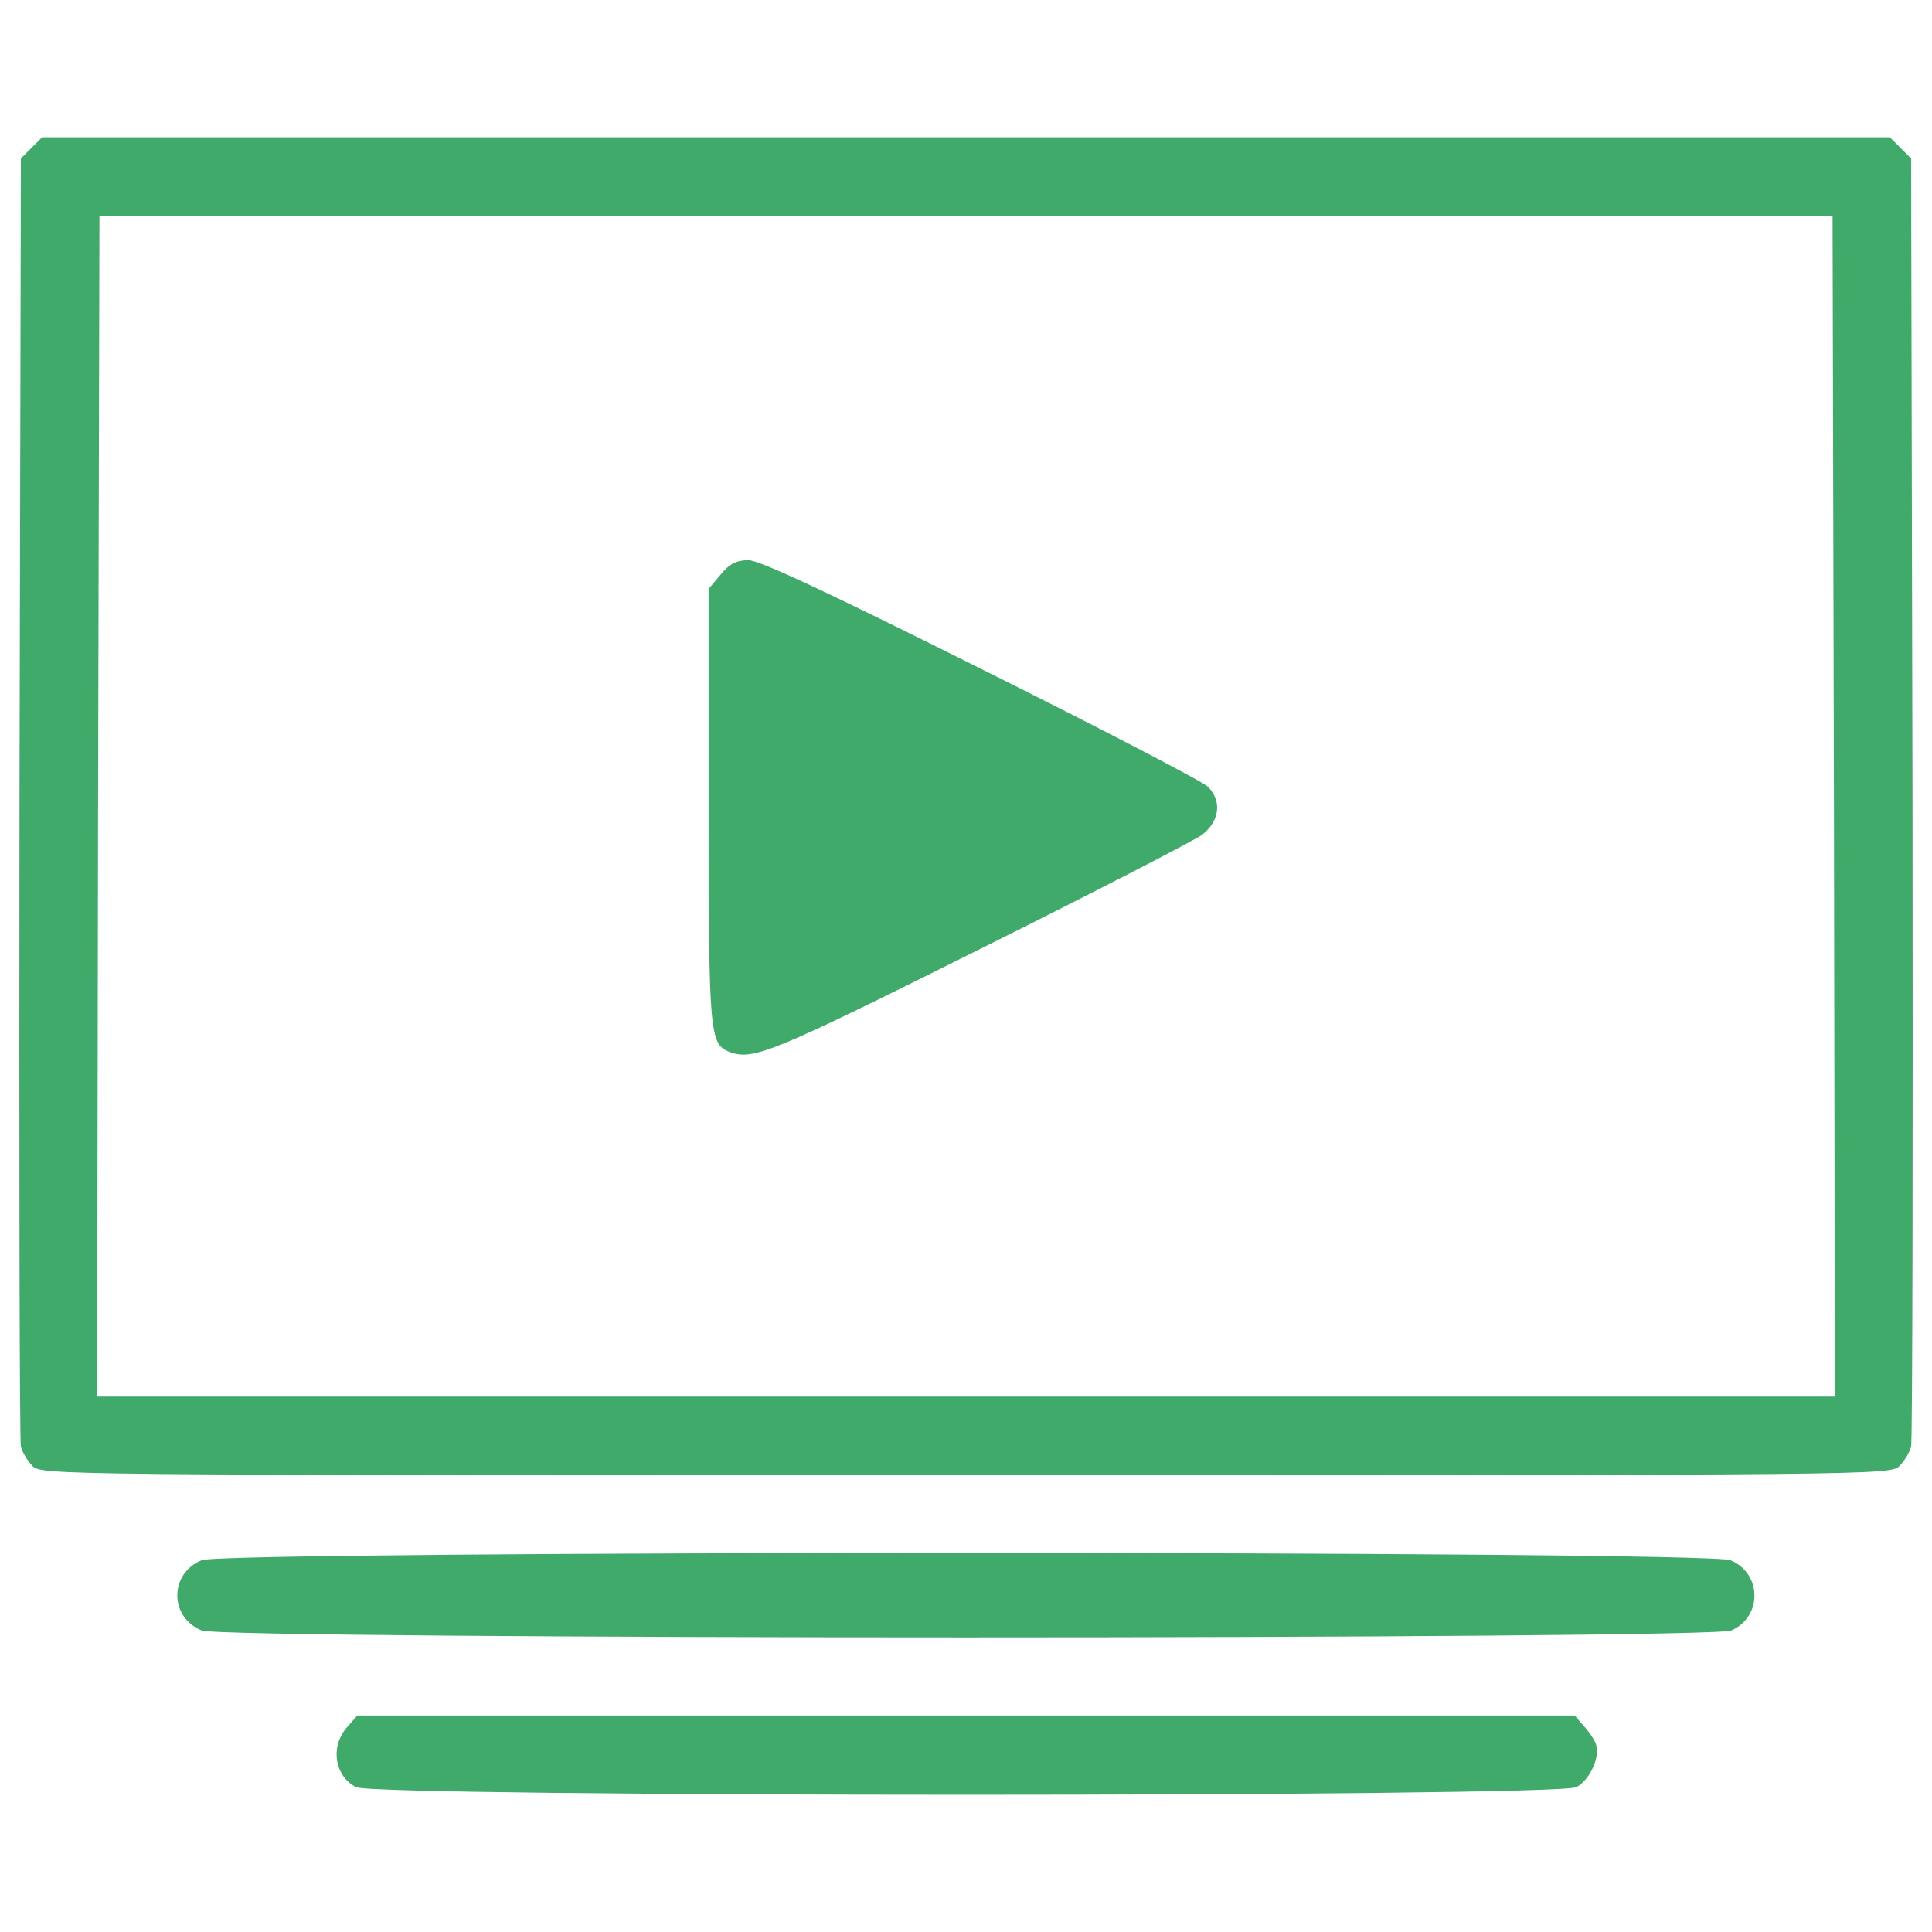
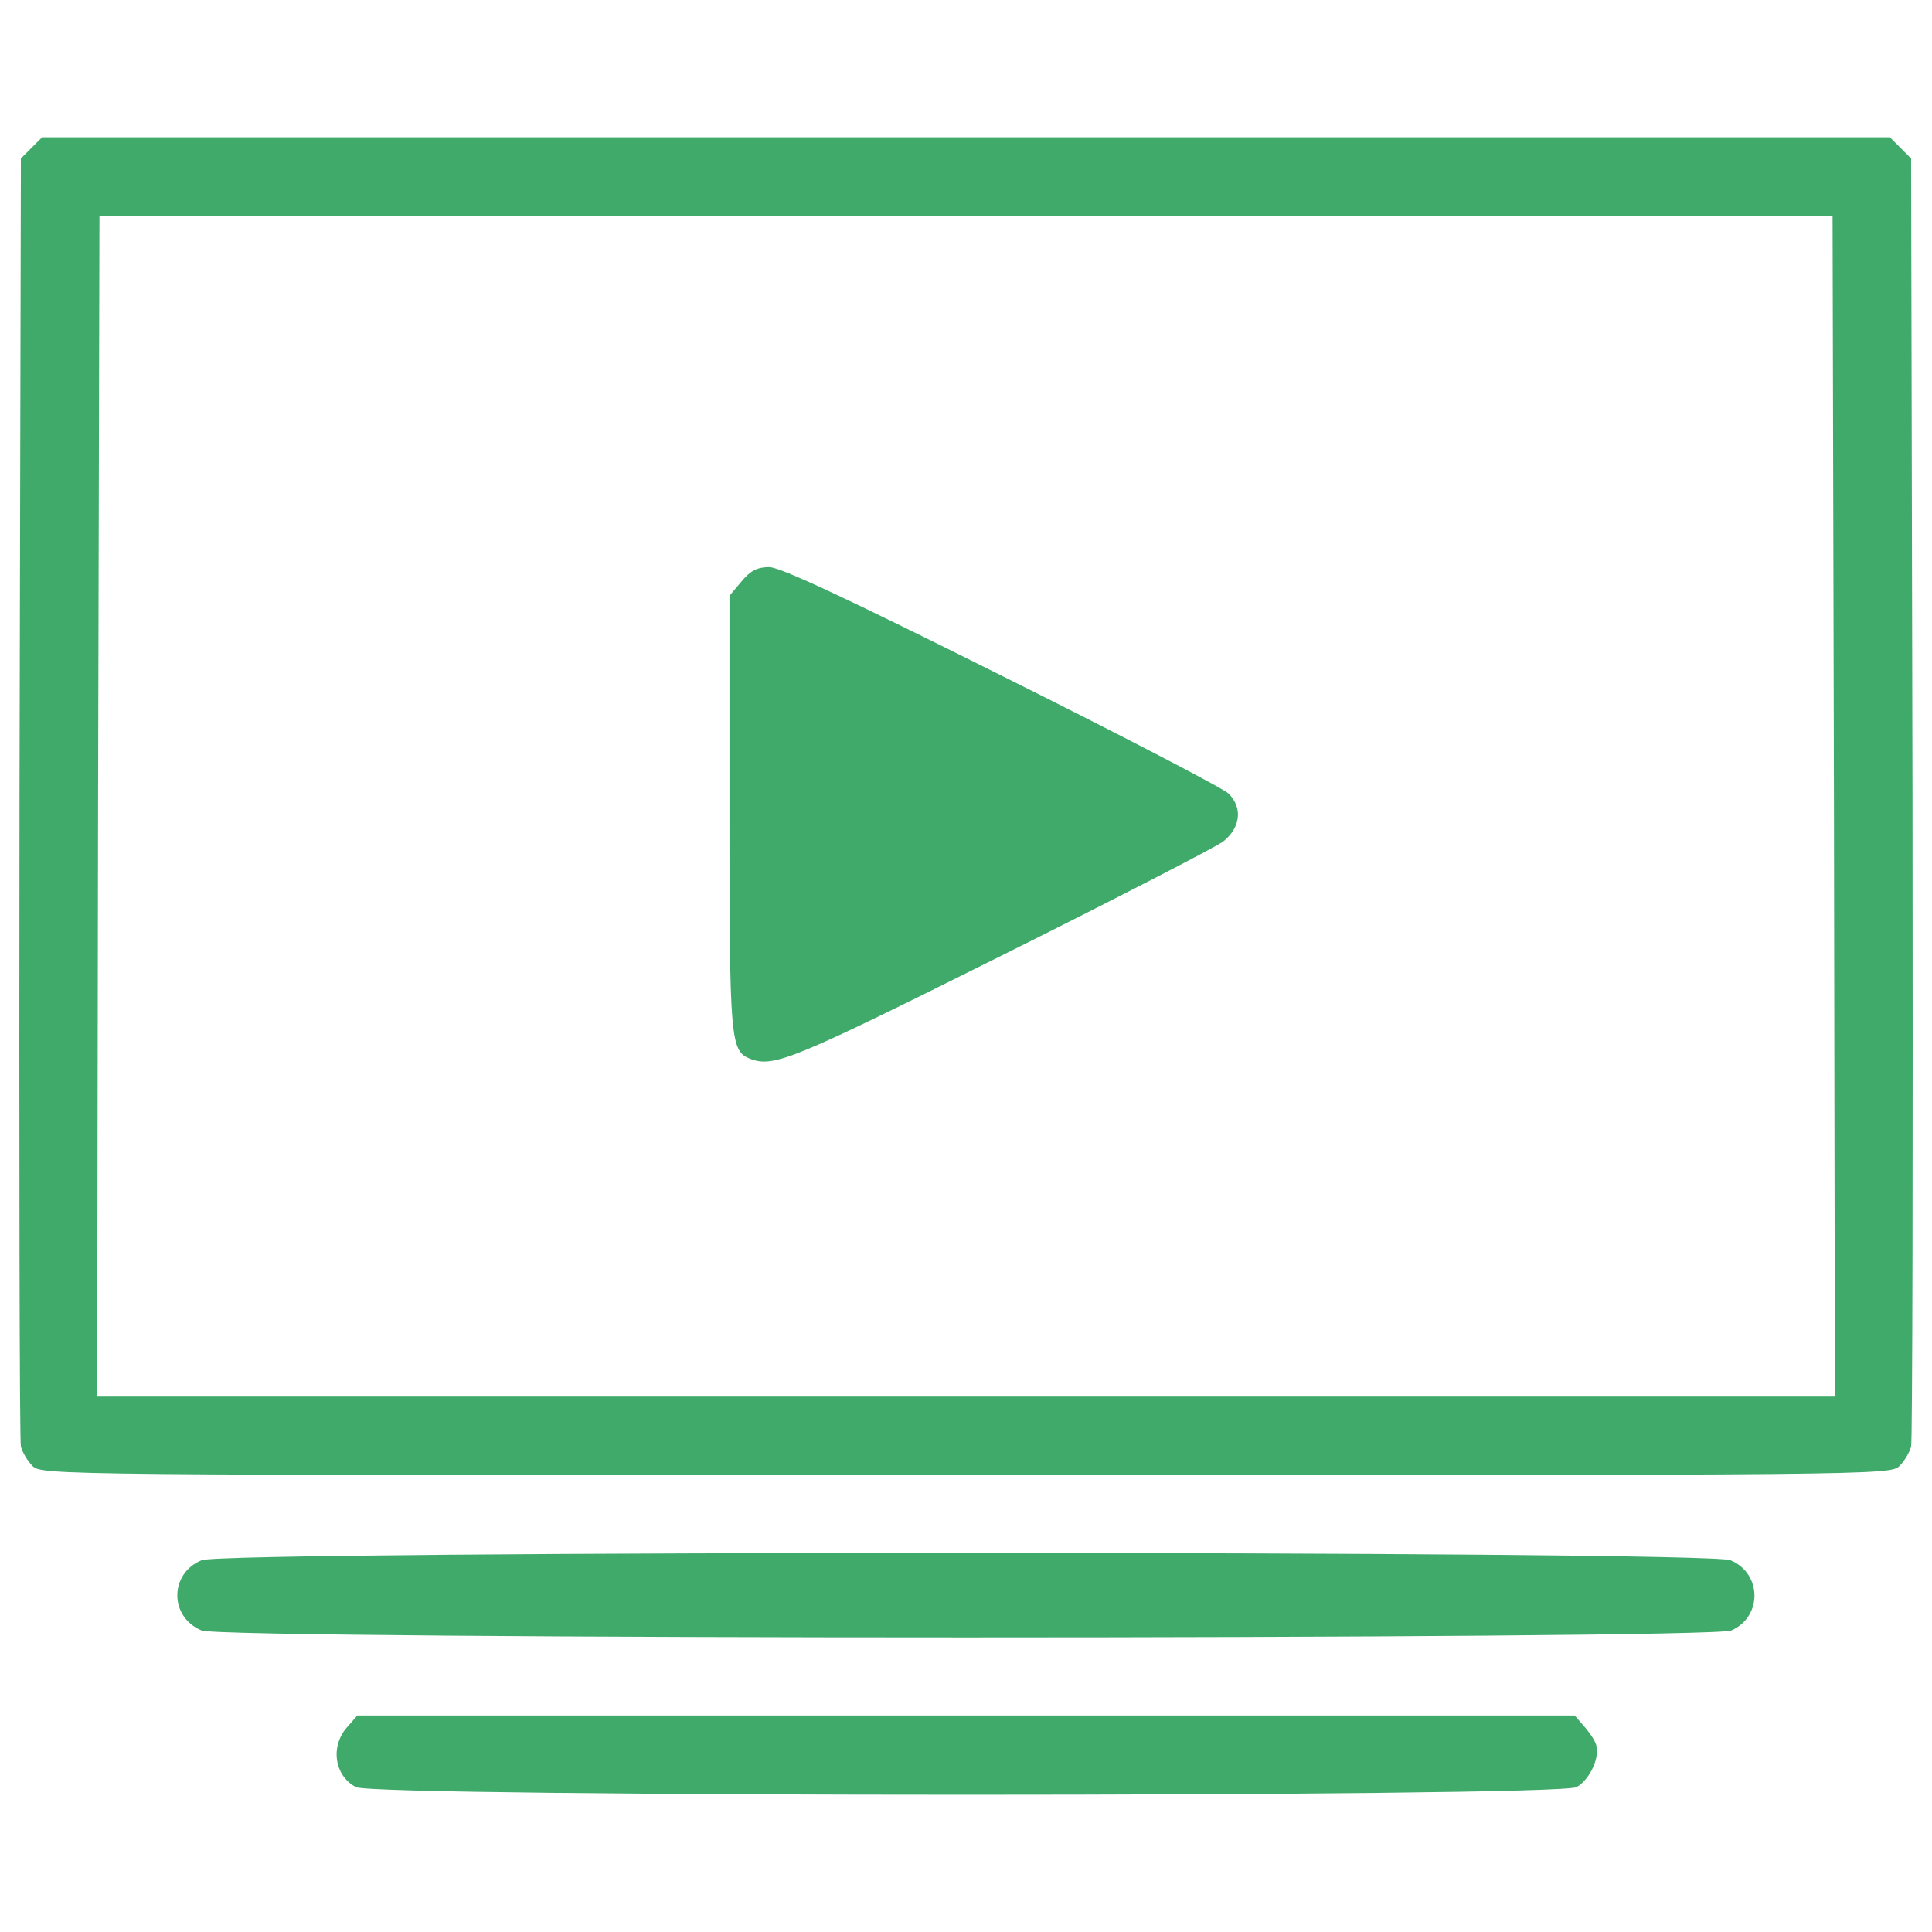
<svg xmlns="http://www.w3.org/2000/svg" version="1.1" x="0px" y="0px" viewBox="0 0 1000 1000" enable-background="new 0 0 1000 1000" xml:space="preserve" id="svg4136">
  <defs id="defs4154" />
  <g id="g4140" transform="matrix(-1,0,0,-1,1000,999.9975)">
    <g transform="matrix(0.1,0,0,-0.1,0,511)" id="g4142">
      <path d="m 1840,4360.2 c -69.4,-38.3 -124.4,-157.9 -100.5,-222.5 7.2,-21.5 35.9,-64.6 62.2,-93.3 l 47.8,-55 3150.5,0 3150.5,0 47.8,55 c 93.3,98.1 74.1,256 -40.7,315.8 -102.8,52.7 -6219.5,52.7 -6317.6,0 z" id="path4144" style="fill:#40aa6b;fill-opacity:1" />
      <path d="m 1038.6,3549.3 c -162.7,-71.8 -157.9,-296.6 4.8,-363.6 119.6,-50.2 7793.6,-50.2 7913.2,0 167.5,69.4 167.5,294.2 0,363.6 -117.2,47.8 -7805.6,47.8 -7918,0 z" id="path4146" style="fill:#40aa6b;fill-opacity:1" />
      <path d="m 167.9,2697.7 c -26.3,-26.3 -52.6,-71.8 -59.8,-100.5 -7.2,-31.1 -9.6,-1542.9 -7.2,-3361 l 7.2,-3305.9 55,-55 55,-55 4781.9,0 4781.9,0 55,55 55,55 7.2,3305.9 c 2.4,1818 0,3329.9 -7.2,3361 -7.2,28.7 -33.5,74.2 -59.8,100.5 -47.8,47.8 -100.5,47.8 -4832.1,47.8 -4731.7,0 -4784.3,0 -4832.1,-47.8 z m 9324.5,-3413.6 -7.2,-3057.2 -4485.2,0 -4485.3,0 -7.2,3057.2 -4.8,3054.8 4497.3,0 4497.2,0 -4.8,-3054.8 z" id="path4148" style="fill:#40aa6b;fill-opacity:1" />
-       <path d="m 6269.801,-1916.307 62.2,74.2 0,1121.8 c 0,1184.1 -4.8,1234.4 -107.6,1275 -122,45.4 -215.3,7.2 -1284.6,-526.3 C 4344.101,-268.207 3820.302,-538.507 3777.202,-569.607 c -90.9,-71.8 -102.9,-174.6 -28.7,-248.8 26.3,-26.3 555,-301.4 1174.5,-610 799,-399.4 1145.9,-562.1 1203.3,-562.1 62.2,0 98,19.1 143.5,74.2 z" id="path4150" style="fill:#40aa6b;fill-opacity:1" />
+       <path d="m 6162.144,-1880.421 62.2,74.2 0,1121.8 c 0,1184.1 -4.8,1234.4 -107.6,1275 -122,45.4 -215.3,7.2 -1284.6,-526.3 C 4236.444,-232.321 3712.644,-502.621 3669.544,-533.721 c -90.9,-71.8 -102.9,-174.6 -28.7,-248.8 26.3,-26.3 555,-301.4 1174.5,-610 799,-399.4 1145.9,-562.1 1203.3,-562.1 62.2,0 98,19.1 143.5,74.2 z" id="path4150" style="fill:#40aa6b;fill-opacity:1" />
    </g>
  </g>
</svg>
